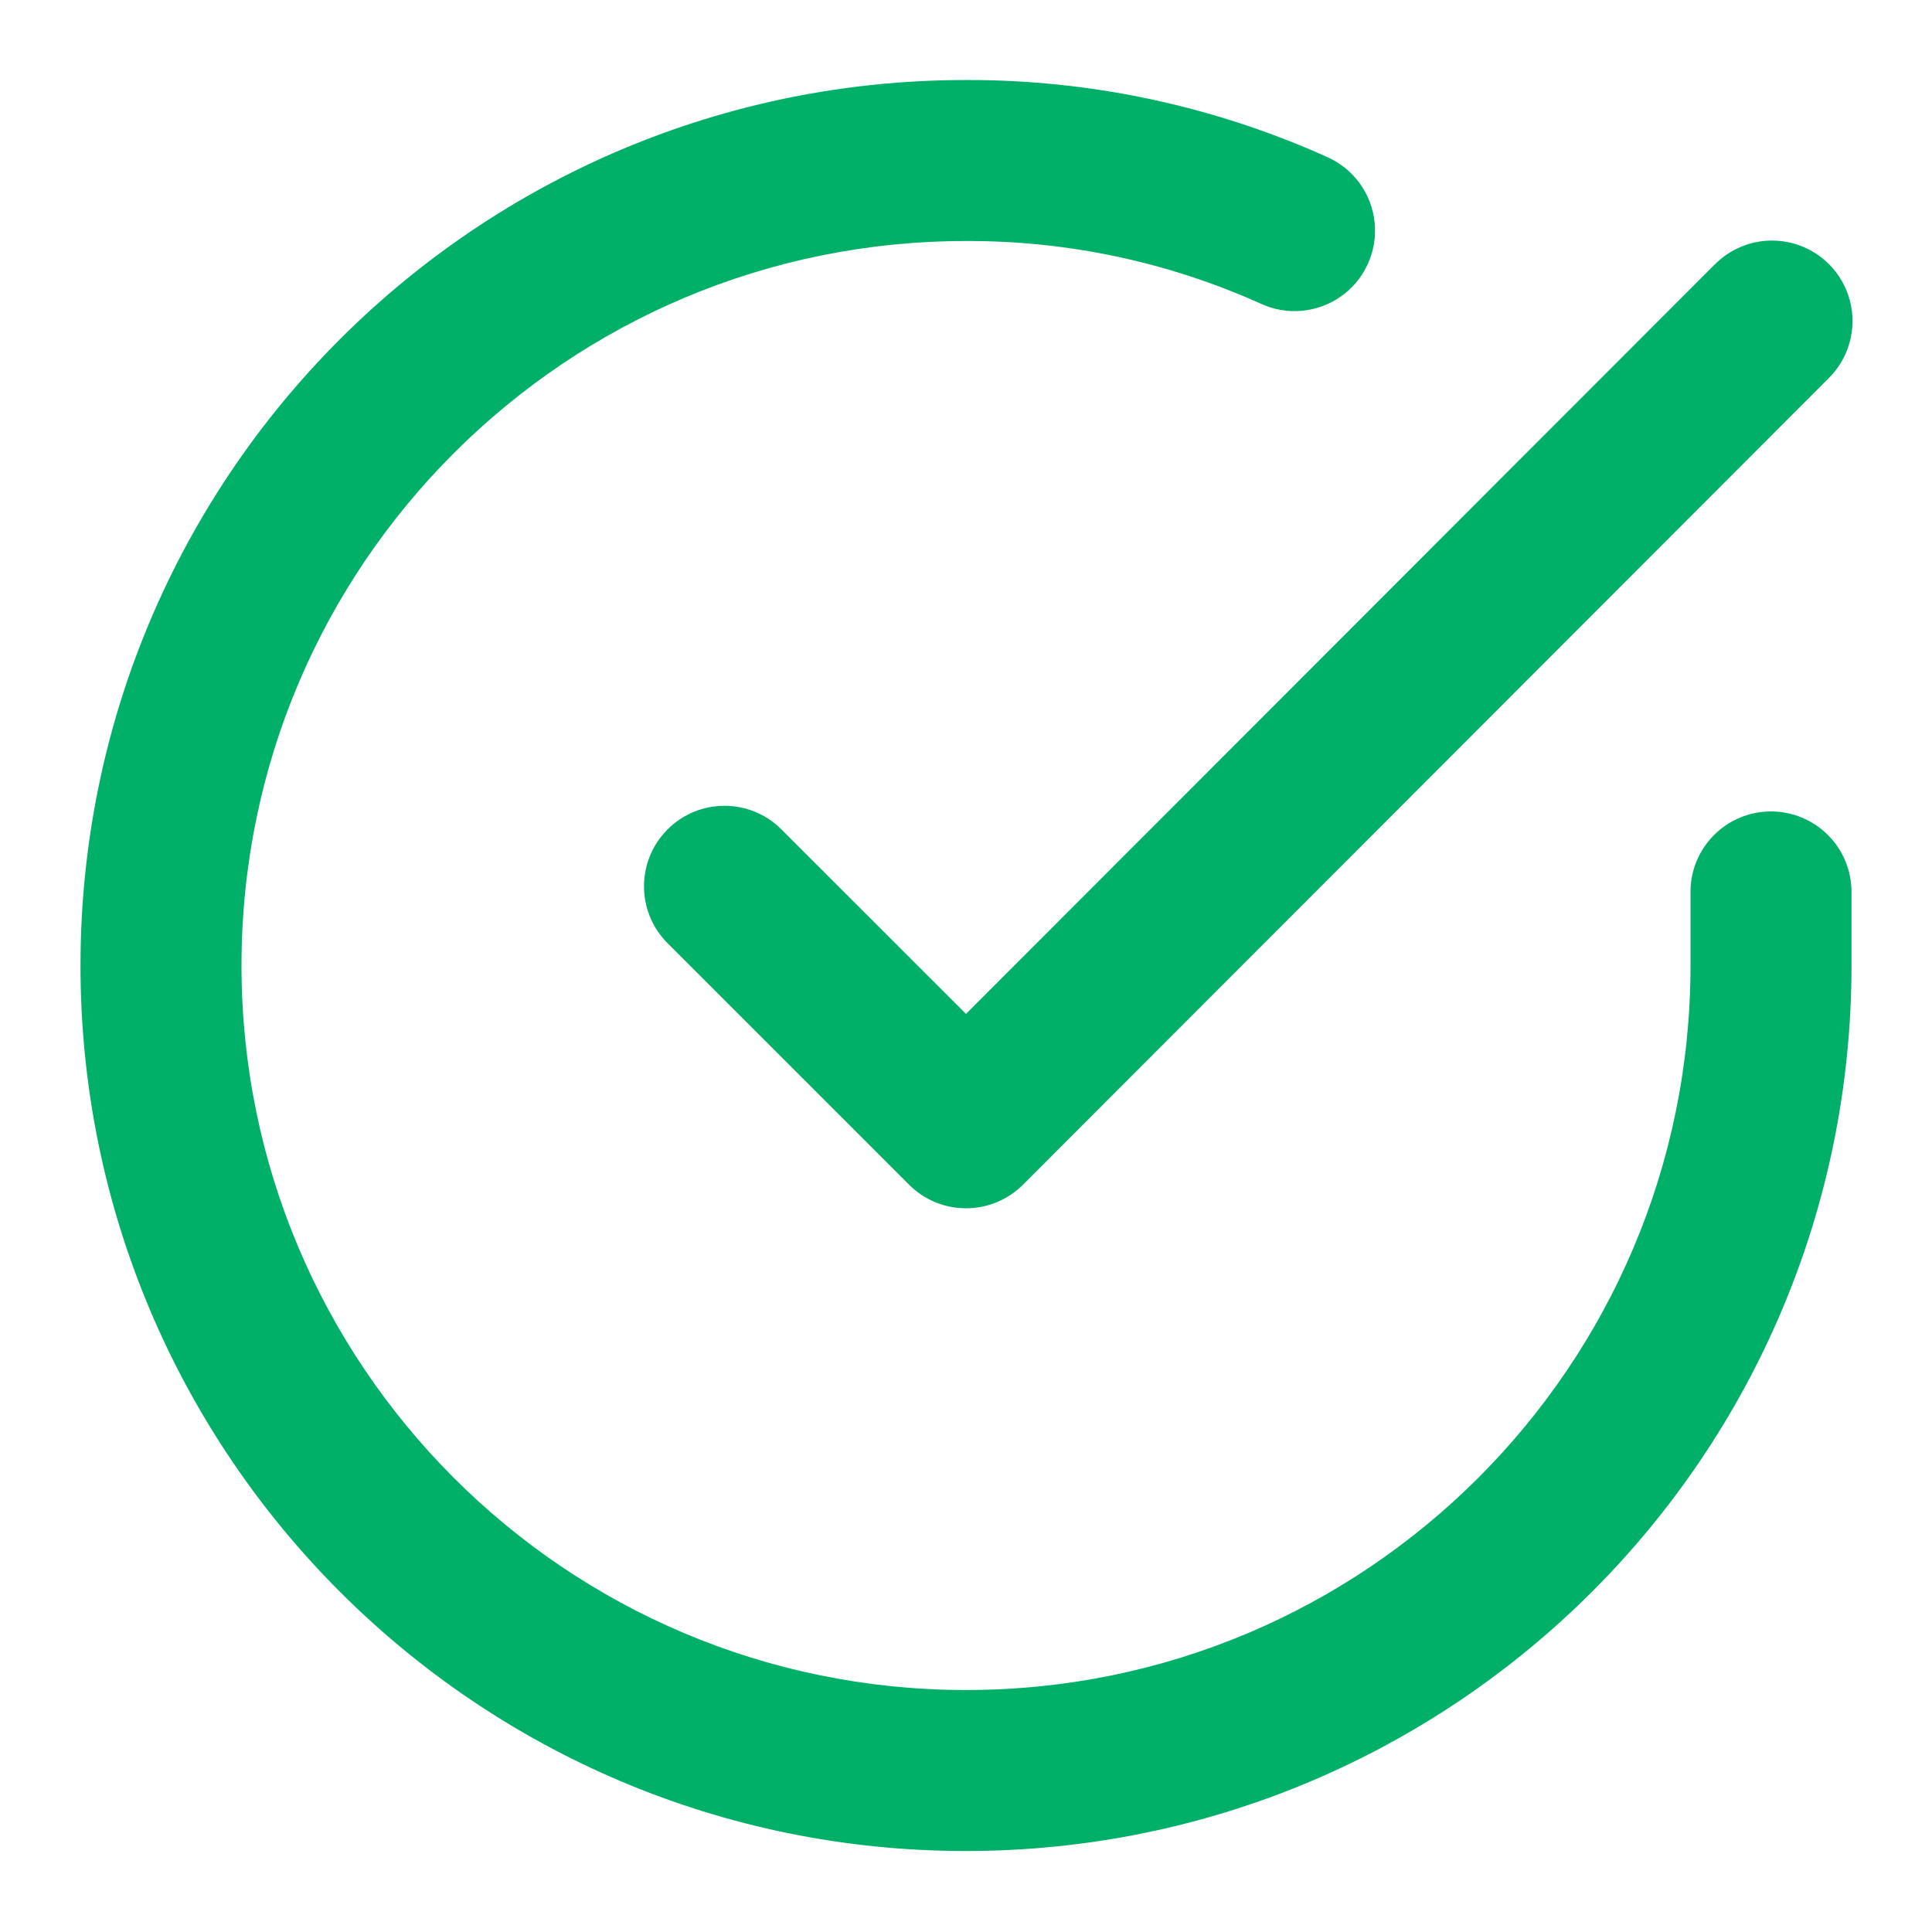
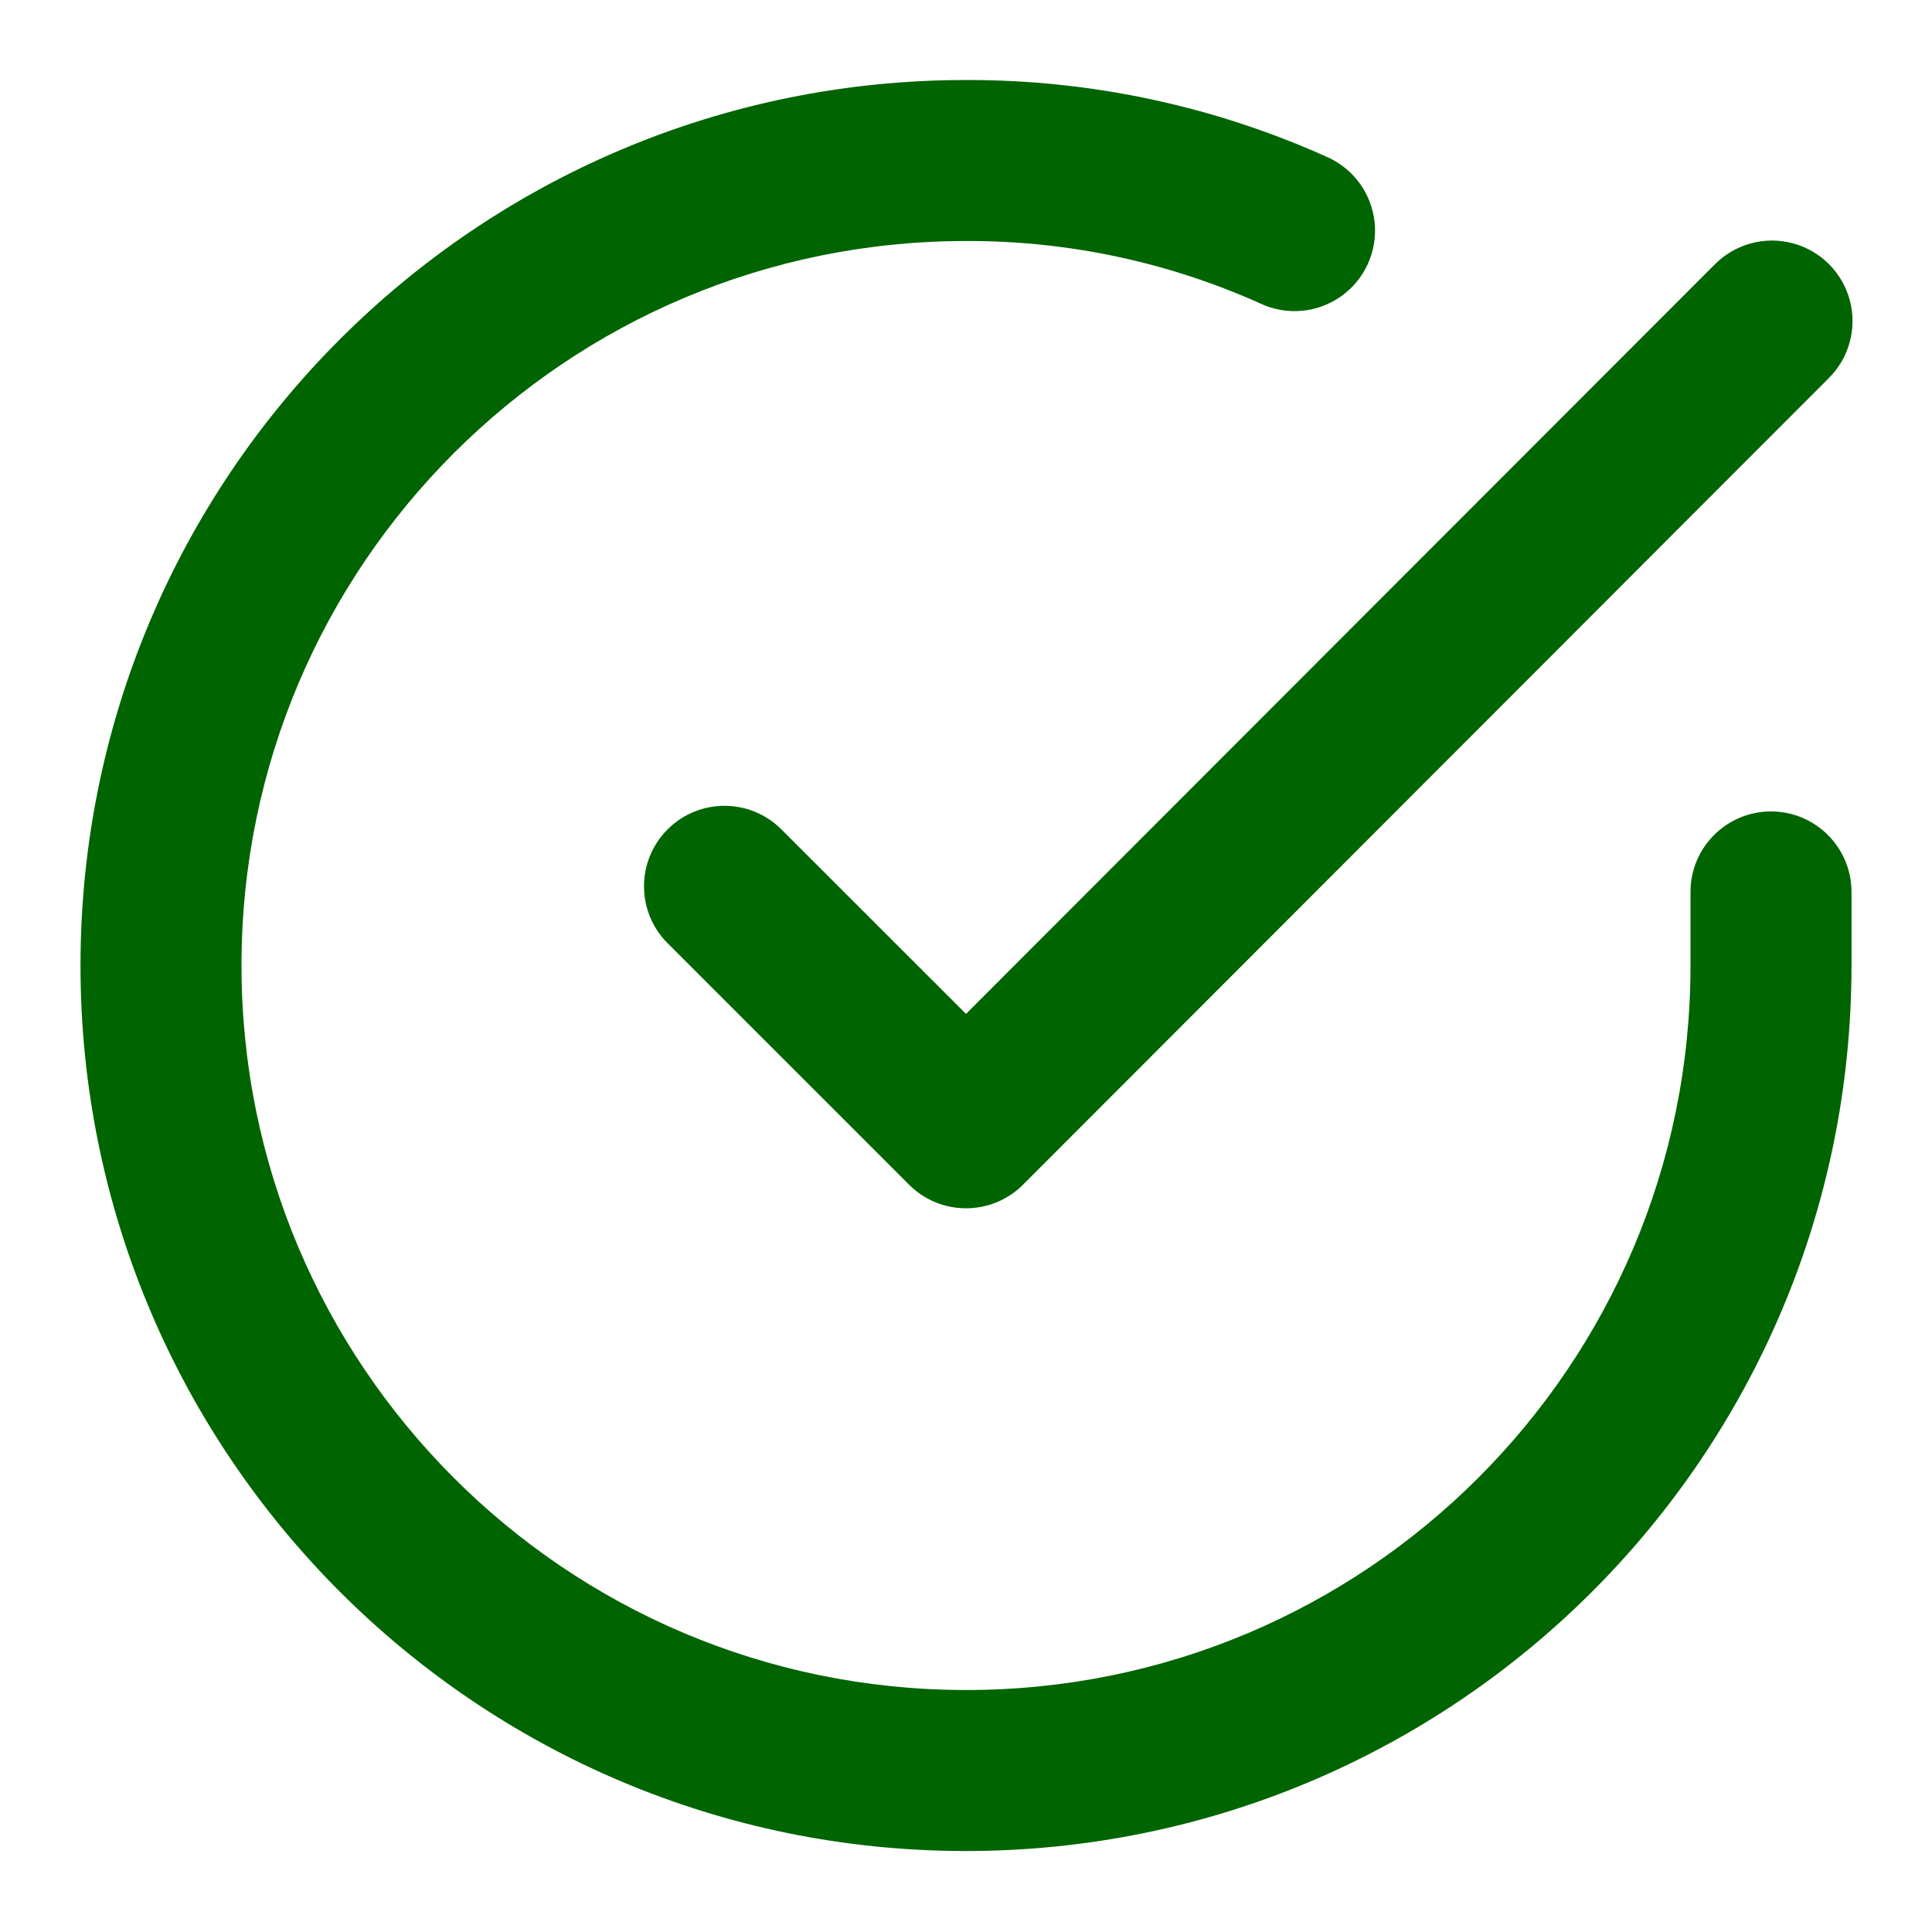
- <svg xmlns="http://www.w3.org/2000/svg" fill="#00b068" viewBox="0 0 24 24">
-   <path d="M21 11.08V12c-.001 2.485-1.009 4.733-2.64 6.362s-3.88 2.634-6.365 2.632-4.734-1.009-6.362-2.64S2.999 14.475 3 11.989s1.009-4.733 2.64-6.362 3.88-2.634 6.365-2.633a8.844 8.844 0 0 1 3.649.775 1 1 0 1 0 .831-1.819 10.85 10.85 0 0 0-4.479-.956C8.969.992 6.217 2.223 4.226 4.211S1.002 8.951 1 11.988s1.229 5.789 3.217 7.78 4.739 3.225 7.776 3.226 5.789-1.229 7.78-3.217S22.998 15.038 23 12v-.92a1 1 0 0 0-2 0zm.293-7.787L12 12.595l-2.293-2.292a.999.999 0 1 0-1.414 1.414l3 3c.391.391 1.024.39 1.415 0l10-10.01a1 1 0 1 0-1.415-1.413z" />
+ <svg xmlns="http://www.w3.org/2000/svg" viewBox="0 0 24 24">
+   <path fill="#006400" d="M21 11.08V12c-.001 2.485-1.009 4.733-2.64 6.362s-3.88 2.634-6.365 2.632-4.734-1.009-6.362-2.64S2.999 14.475 3 11.989s1.009-4.733 2.64-6.362 3.88-2.634 6.365-2.633a8.844 8.844 0 0 1 3.649.775 1 1 0 1 0 .831-1.819 10.85 10.85 0 0 0-4.479-.956C8.969.992 6.217 2.223 4.226 4.211S1.002 8.951 1 11.988s1.229 5.789 3.217 7.78 4.739 3.225 7.776 3.226 5.789-1.229 7.78-3.217S22.998 15.038 23 12v-.92a1 1 0 0 0-2 0zm.293-7.787L12 12.595l-2.293-2.292a.999.999 0 1 0-1.414 1.414l3 3c.391.391 1.024.39 1.415 0l10-10.01a1 1 0 1 0-1.415-1.413z" />
</svg>
